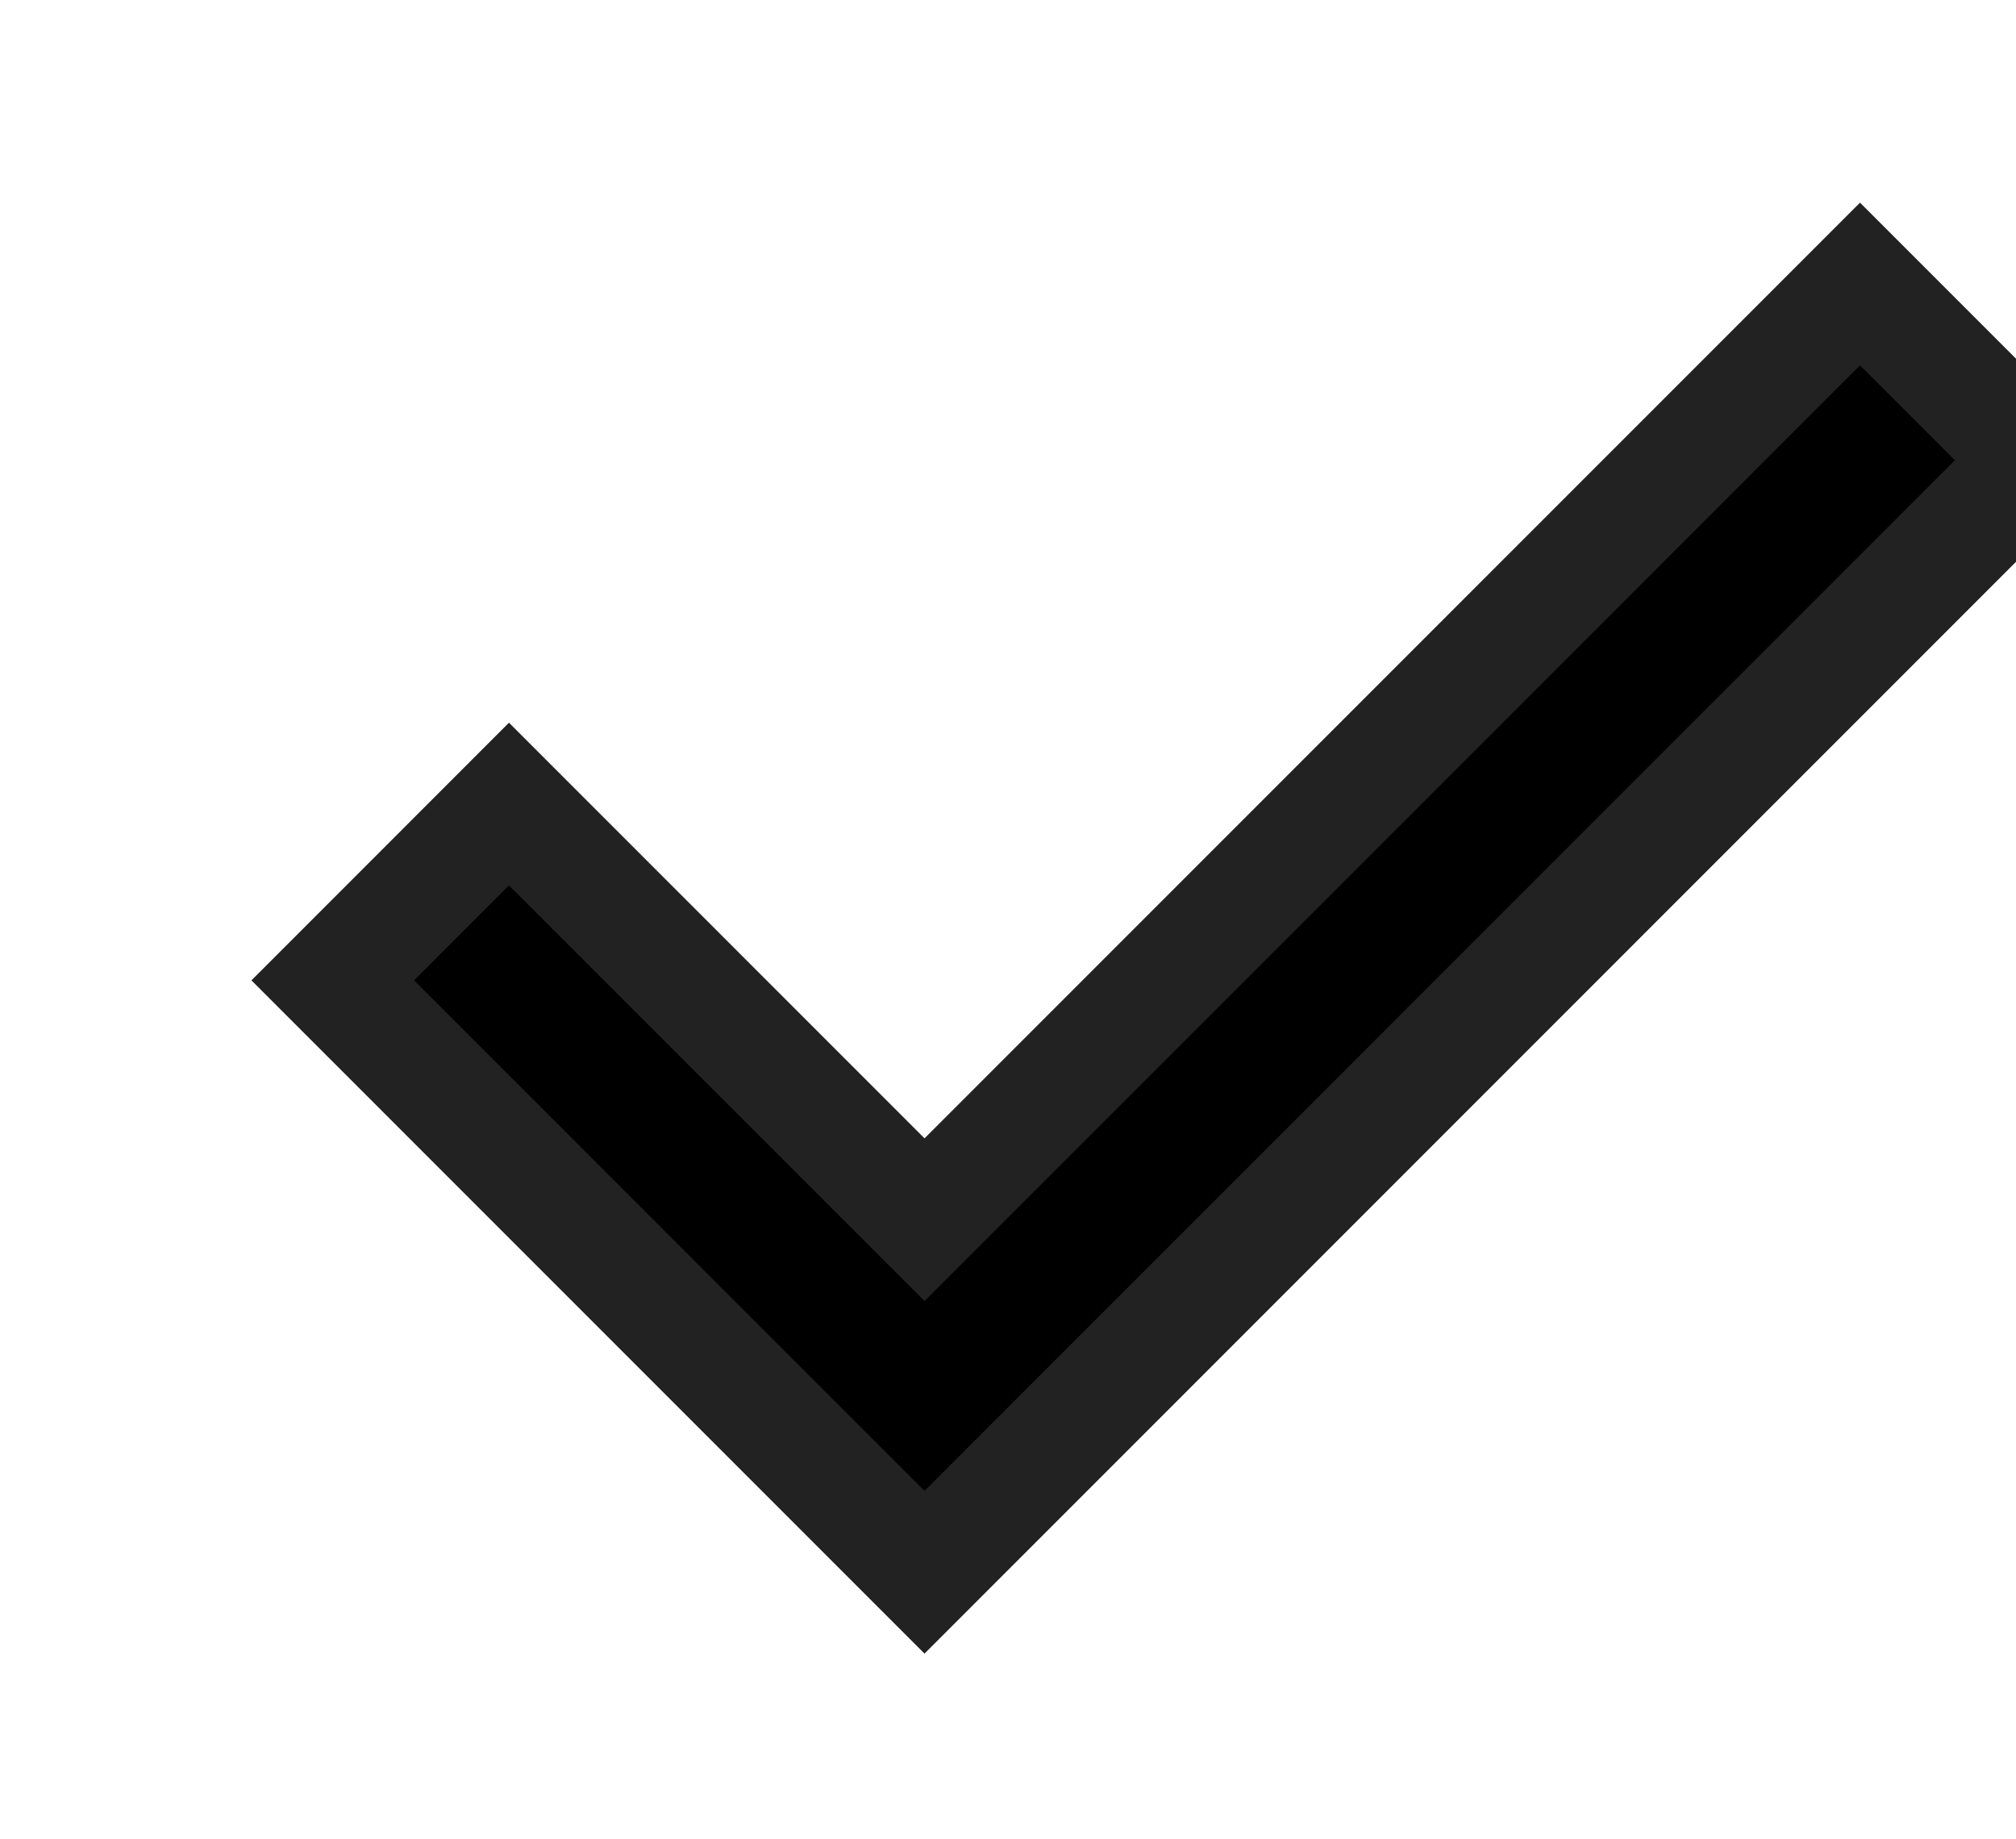
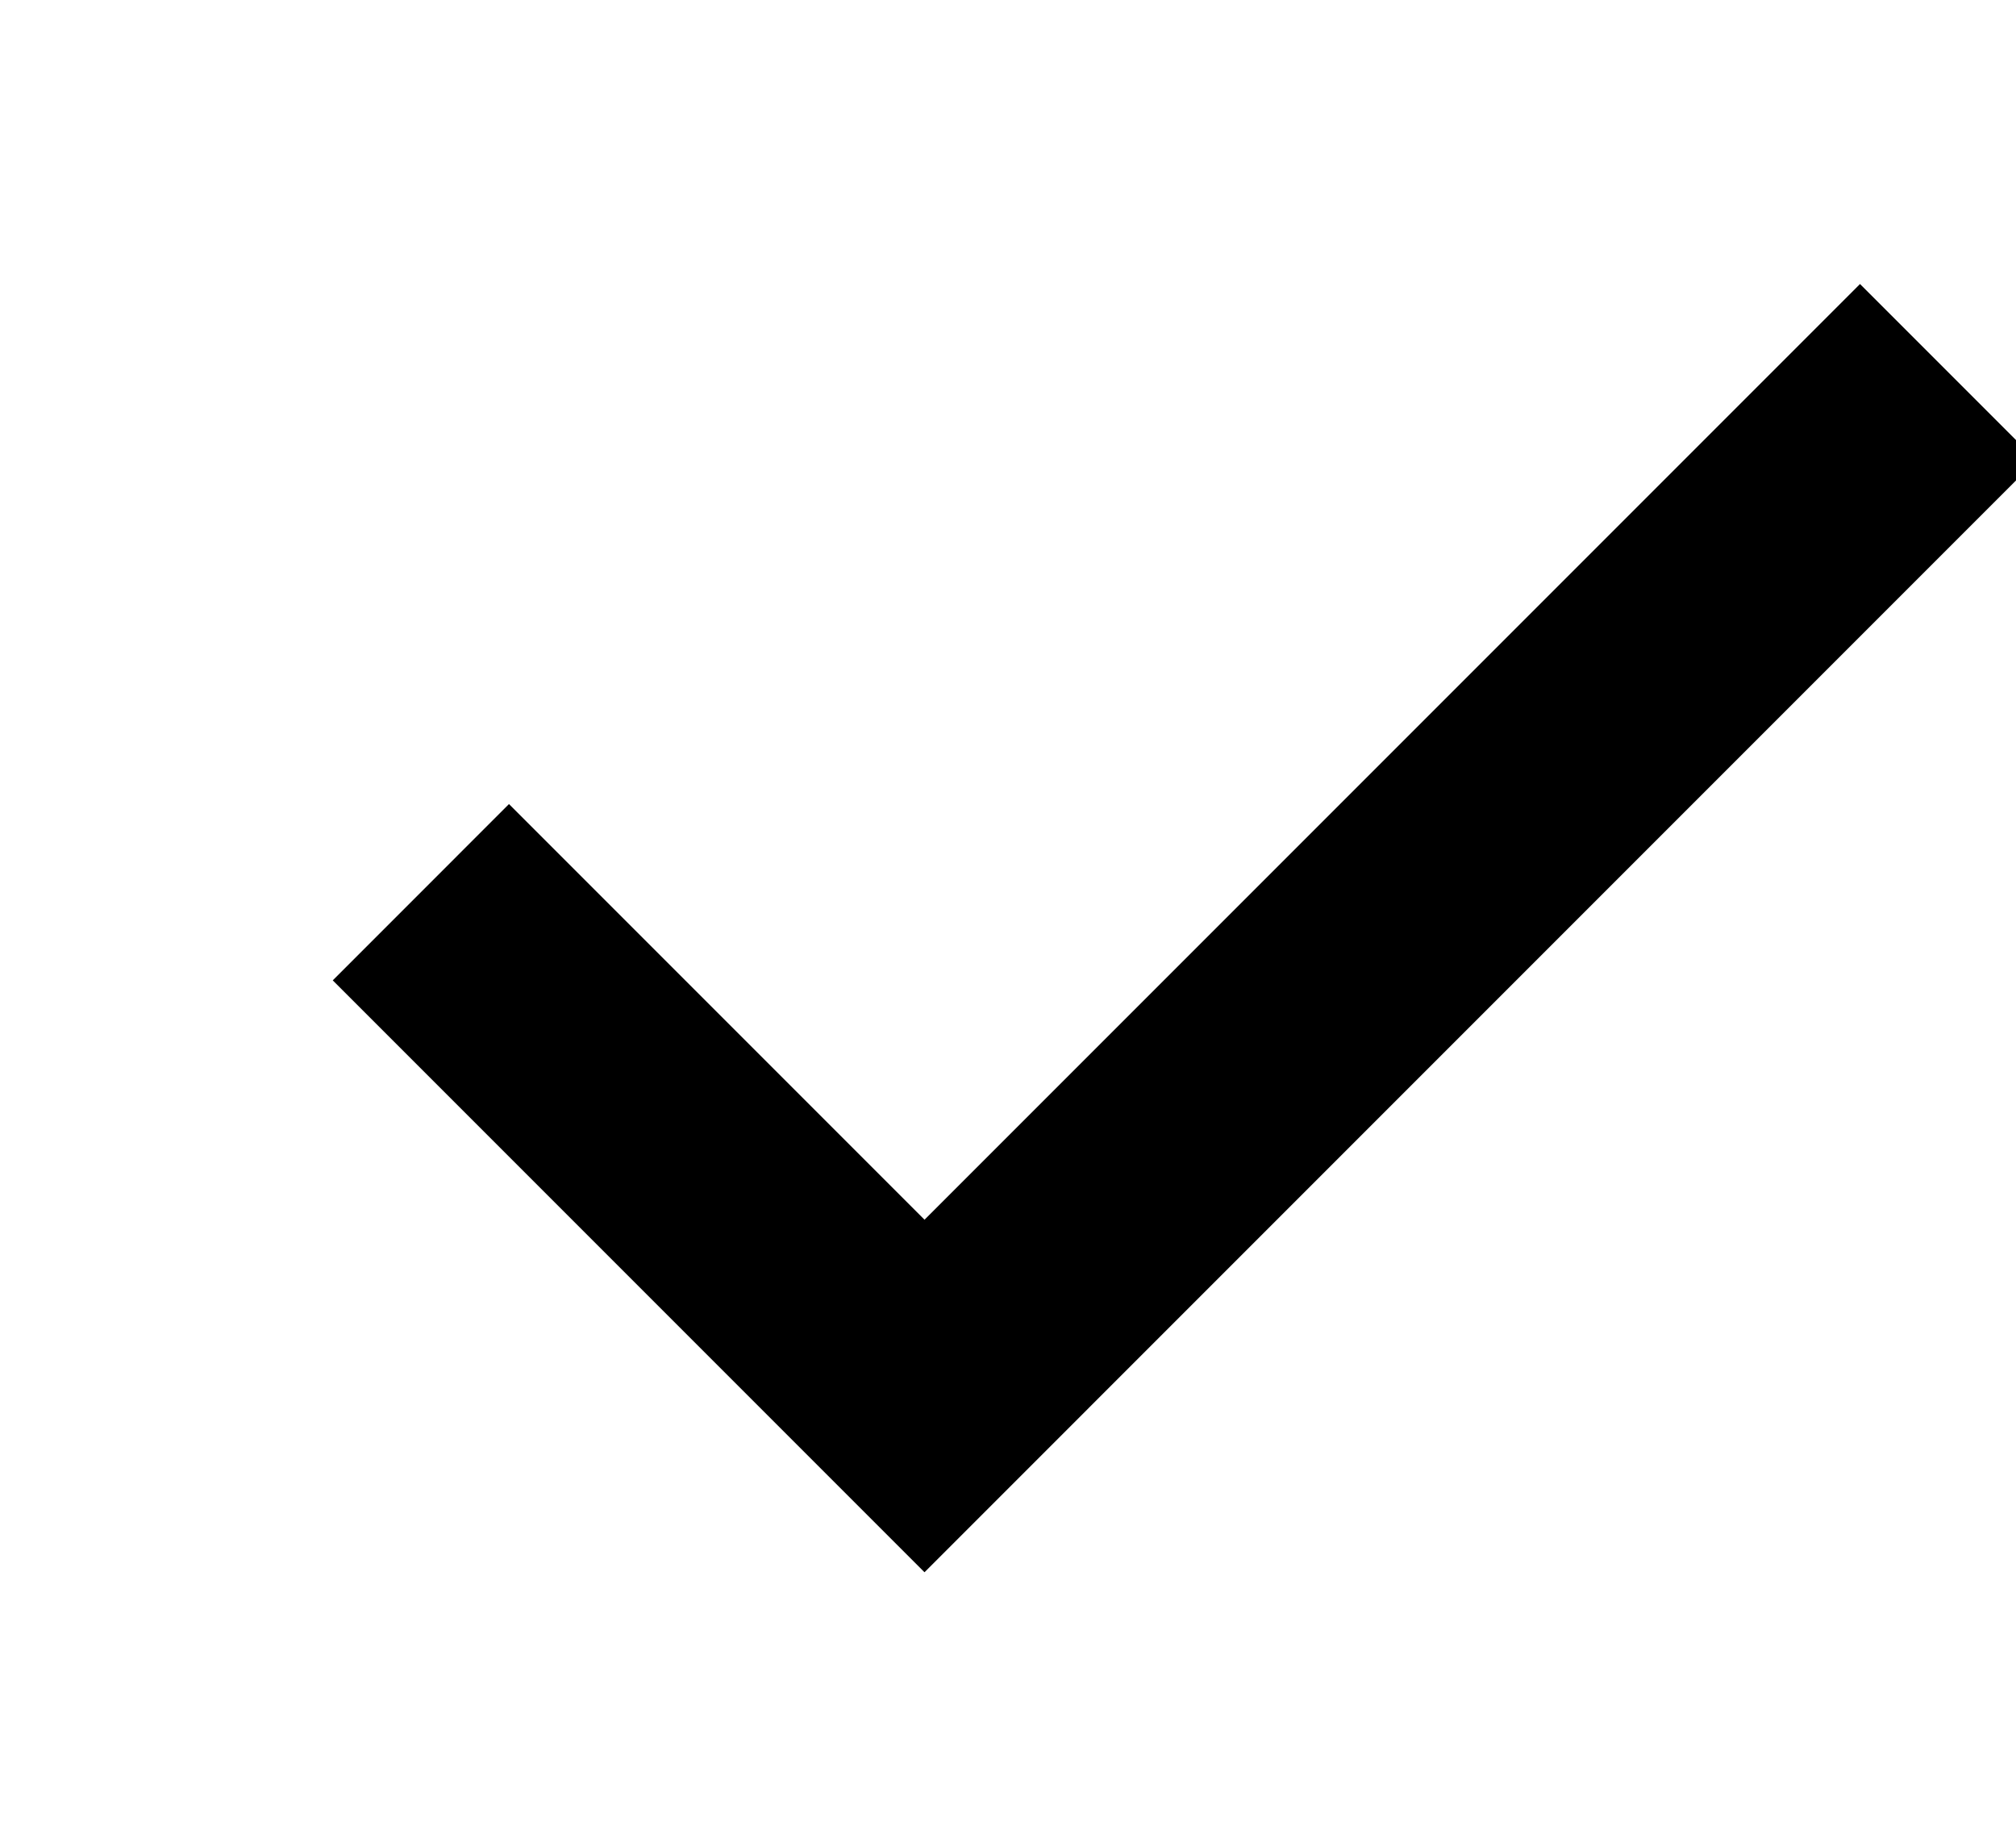
<svg xmlns="http://www.w3.org/2000/svg" width="397.417" height="362.377" viewBox="0 0 105.15 95.879">
-   <path d="M97.014 14.81 48.221 63.603 26.547 41.929l-9.191 9.193L48.22 81.987l57.984-57.986z" stroke="#222" stroke-width="6" />
+   <path d="M97.014 14.81 48.221 63.603 26.547 41.929l-9.191 9.193L48.22 81.987l57.984-57.986z" />
</svg>
